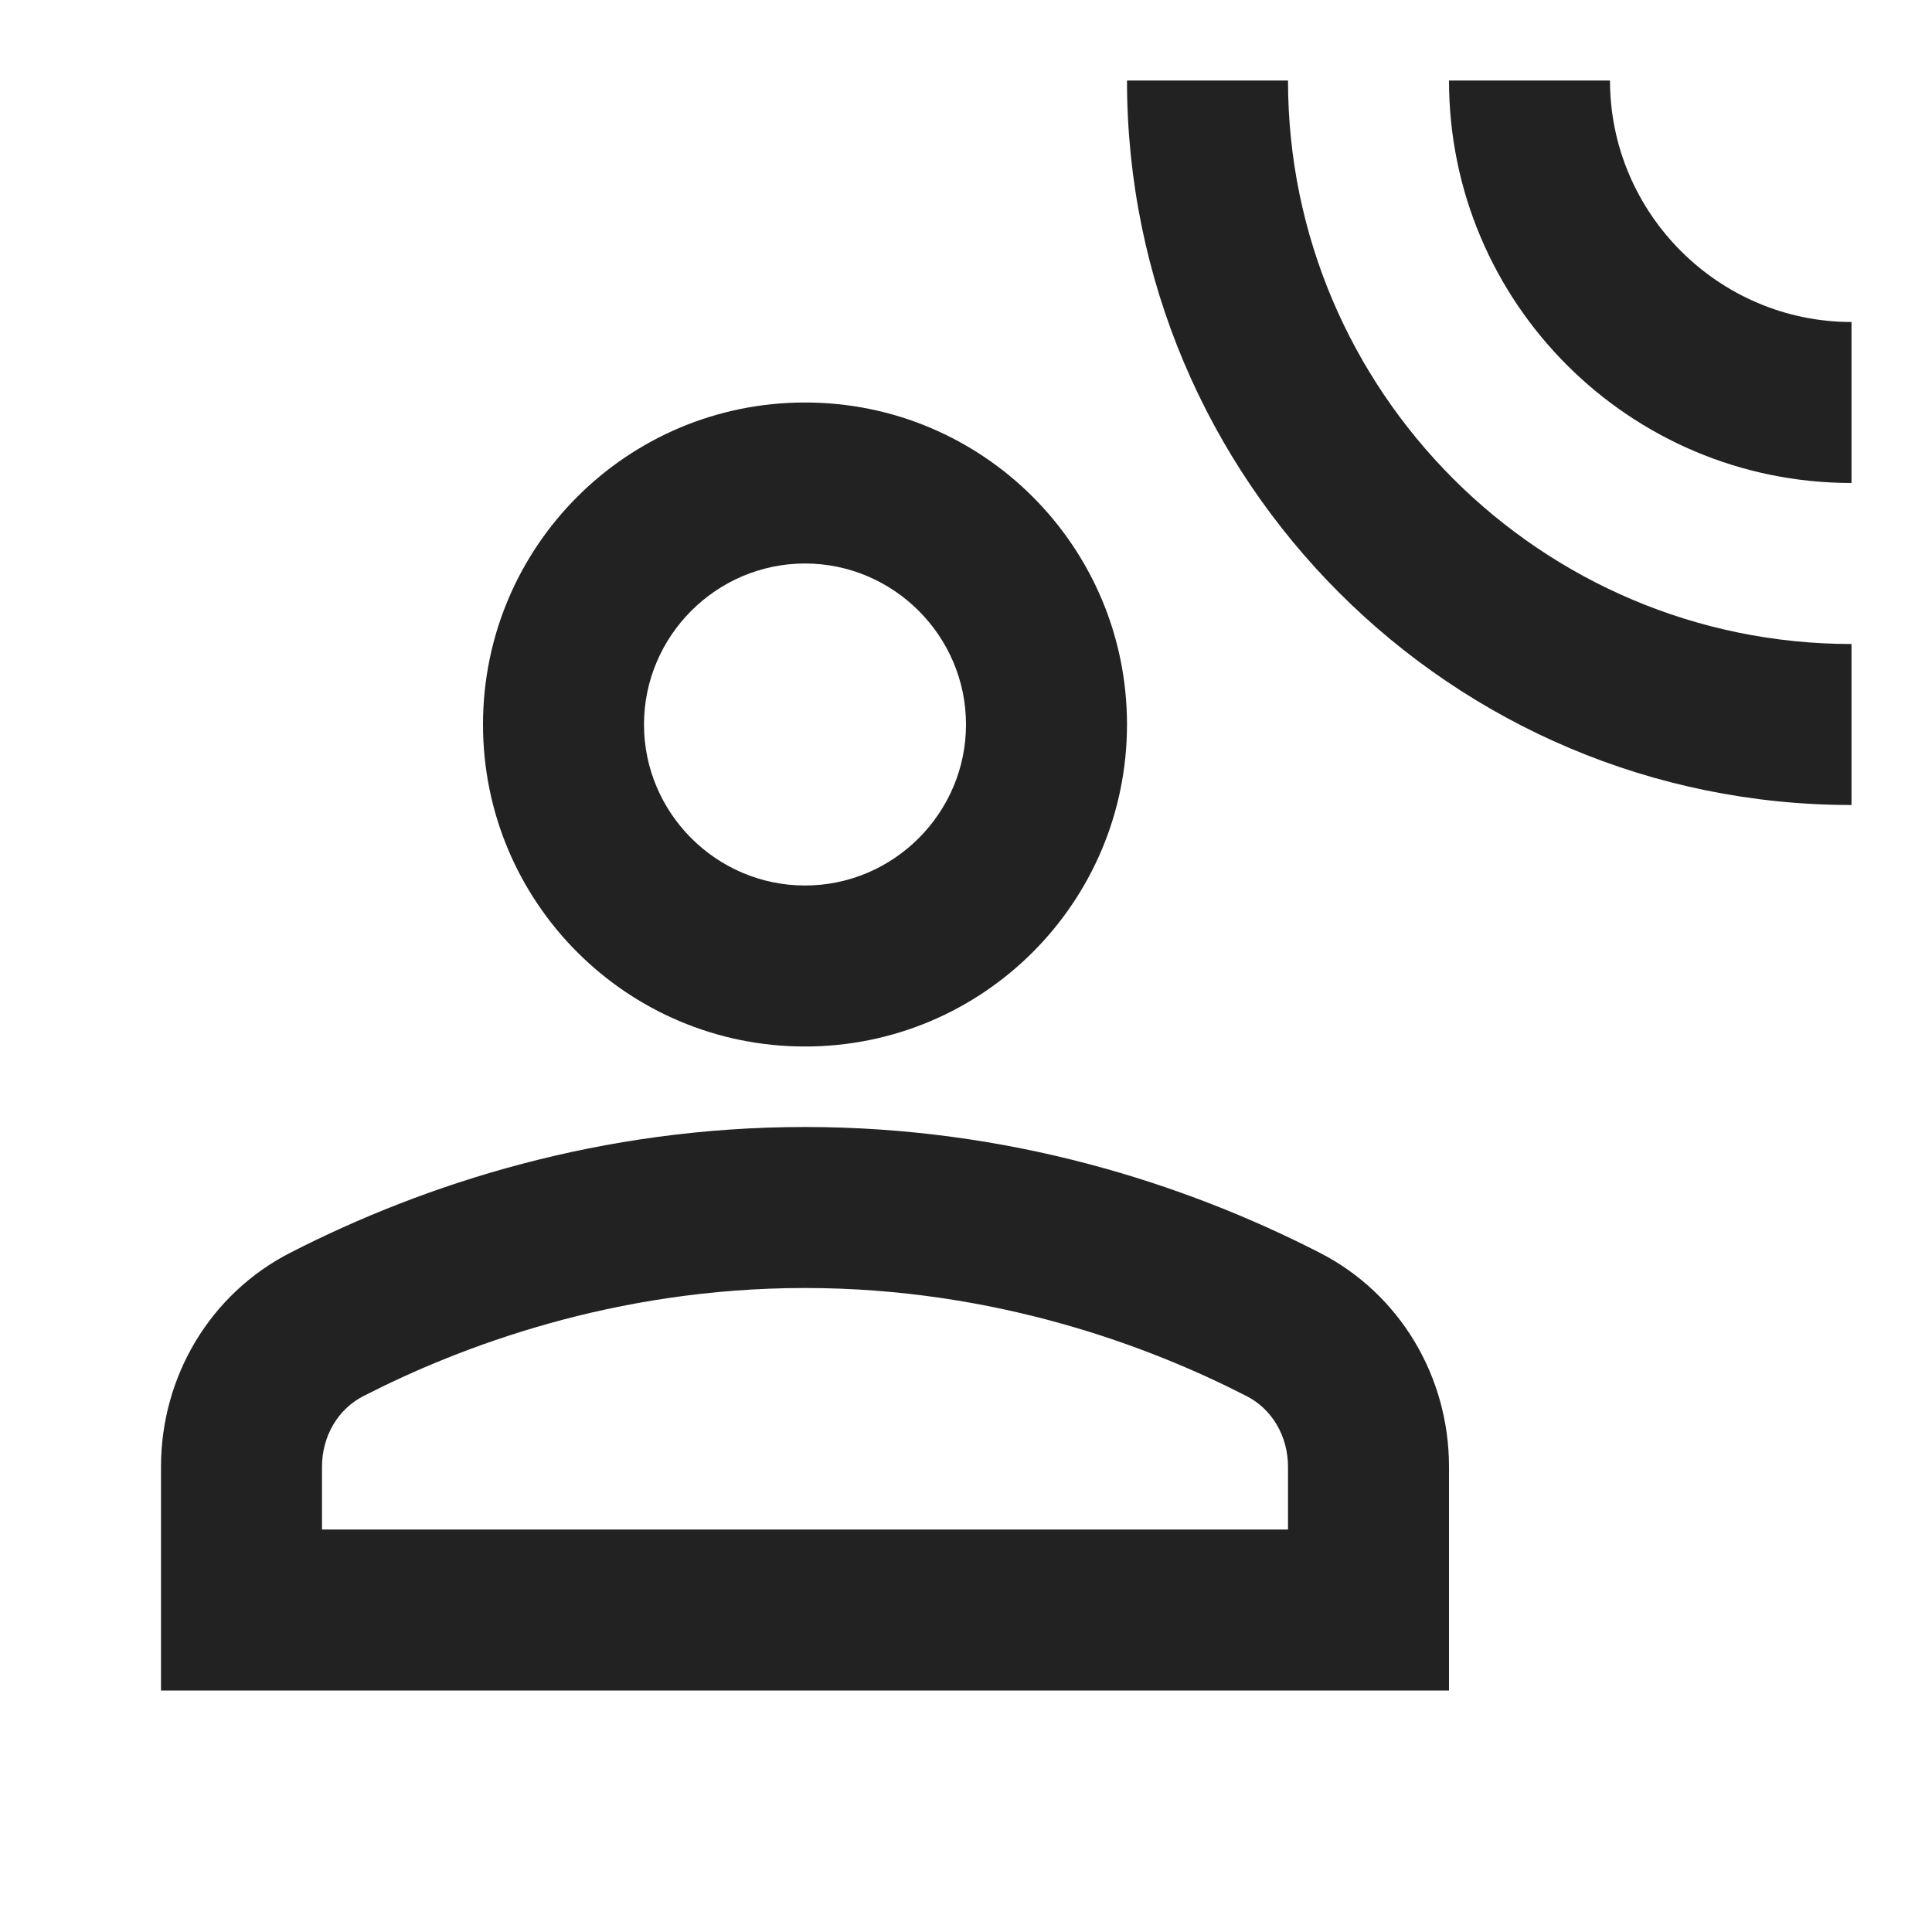
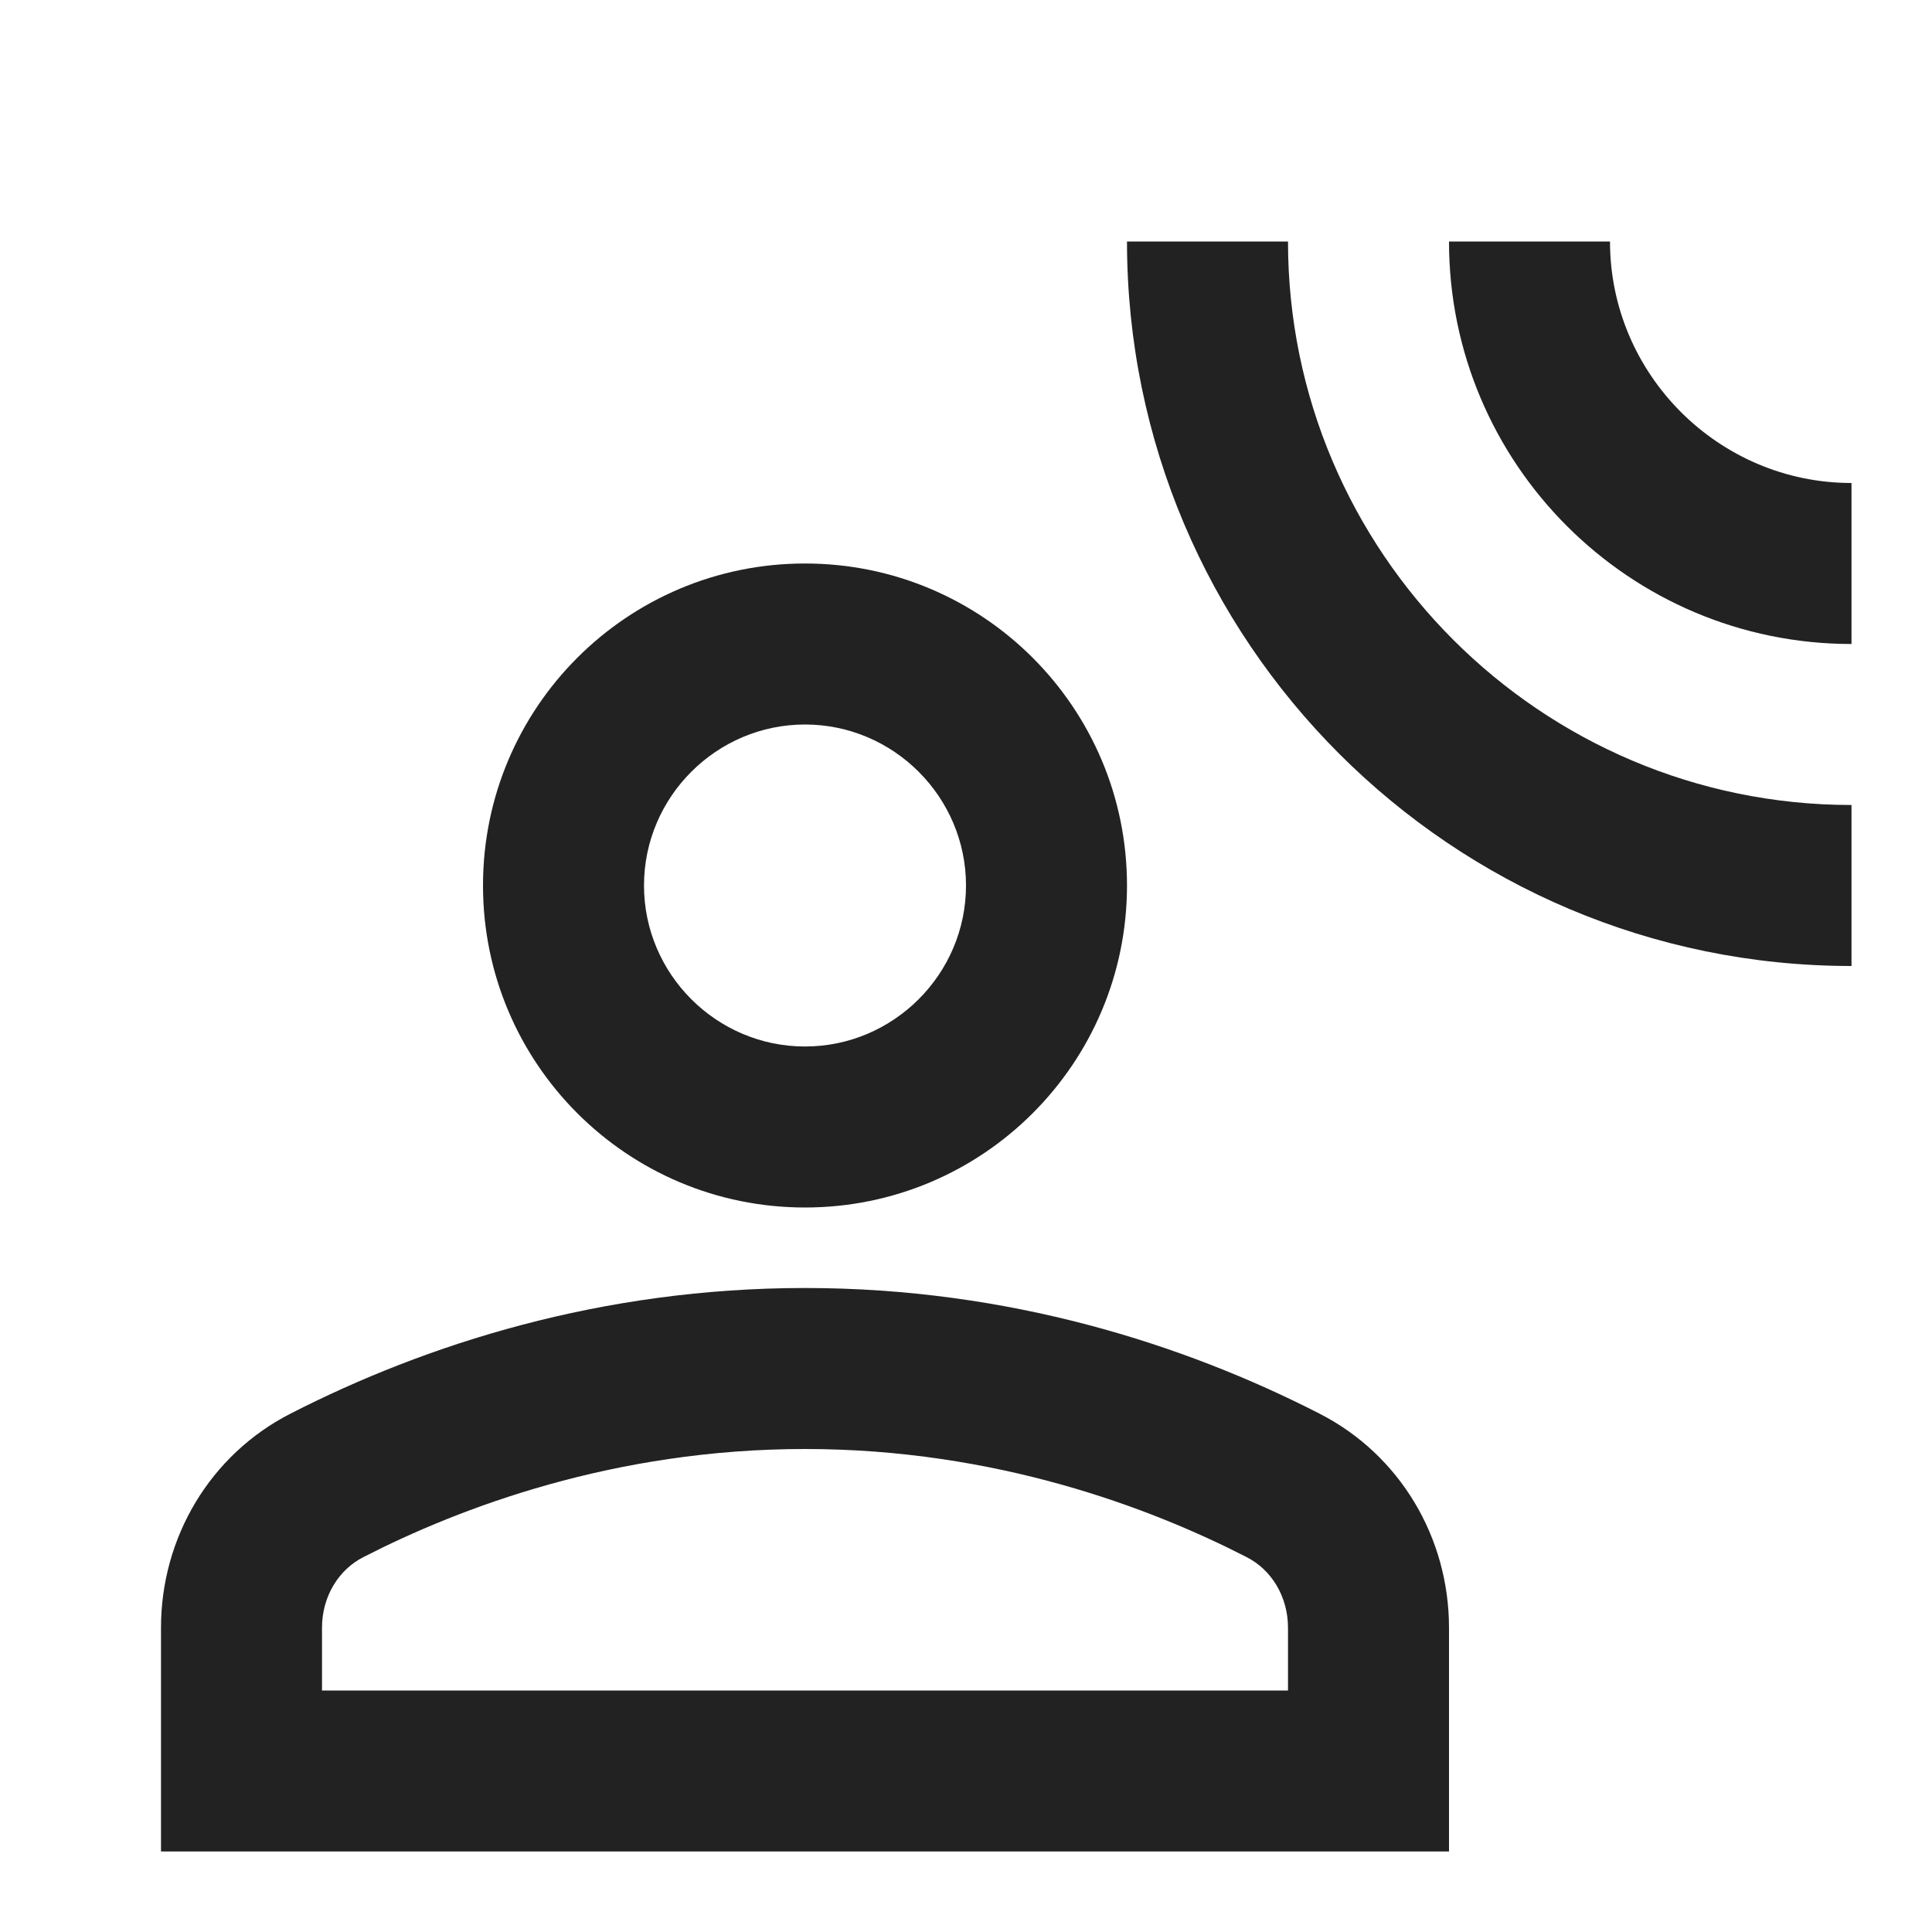
- <svg xmlns="http://www.w3.org/2000/svg" enable-background="new 0 0 24 24" height="24px" viewBox="0 0 24 24" width="24px" fill="#222">
+ <svg xmlns="http://www.w3.org/2000/svg" height="48px" viewBox="0 0 24 20" width="48px" fill="#222">
  <g>
    <rect fill="none" height="24" width="24" />
  </g>
  <g>
    <g>
      <path d="M10,13c2.21,0,4-1.79,4-4c0-2.21-1.79-4-4-4S6,6.79,6,9C6,11.21,7.79,13,10,13z M10,7c1.1,0,2,0.9,2,2c0,1.1-0.9,2-2,2 s-2-0.9-2-2C8,7.9,8.9,7,10,7z" />
      <path d="M16.39,15.56C14.71,14.7,12.53,14,10,14c-2.53,0-4.71,0.7-6.39,1.56C2.61,16.07,2,17.1,2,18.22V21h16v-2.78 C18,17.1,17.39,16.07,16.39,15.56z M16,19H4v-0.78c0-0.38,0.2-0.72,0.52-0.88C5.71,16.73,7.63,16,10,16 c2.37,0,4.29,0.73,5.48,1.34C15.8,17.5,16,17.84,16,18.22V19z" />
      <path d="M16,1h-2c0,4.97,4.03,9,9,9V8C19.14,8,16,4.86,16,1z" />
      <path d="M20,1h-2c0,2.76,2.24,5,5,5V4C21.35,4,20,2.65,20,1z" />
    </g>
  </g>
</svg>
